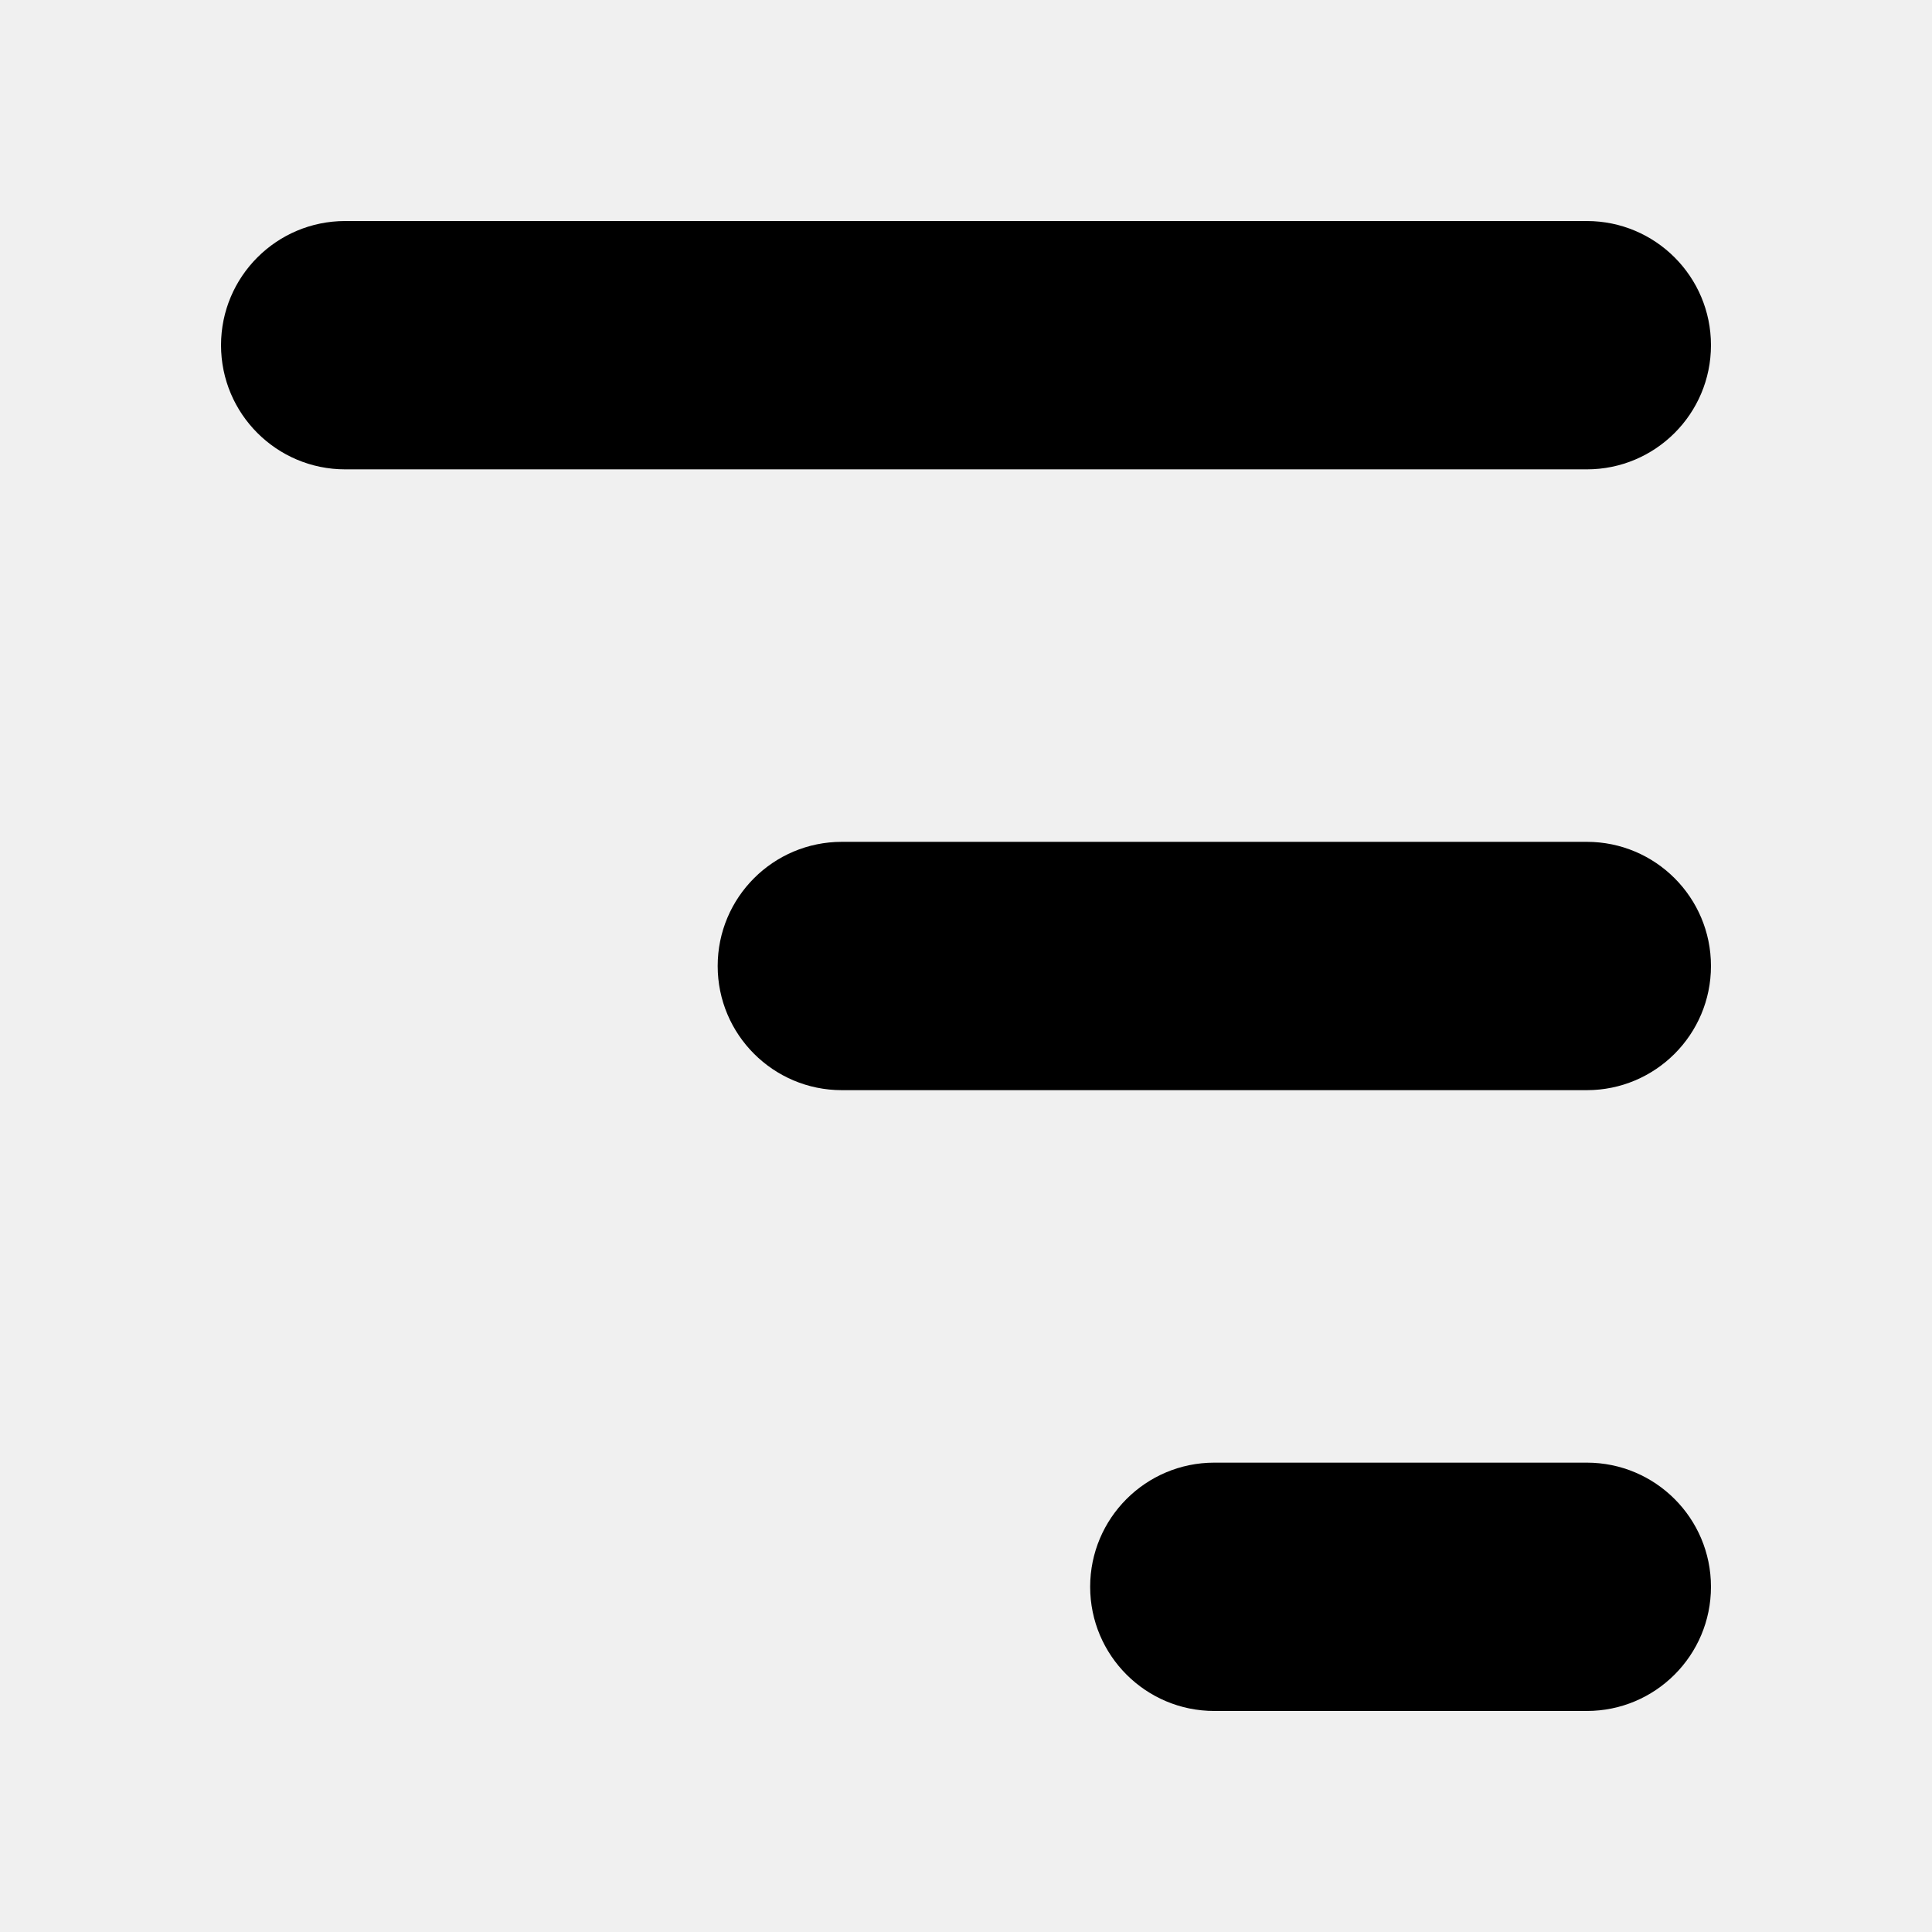
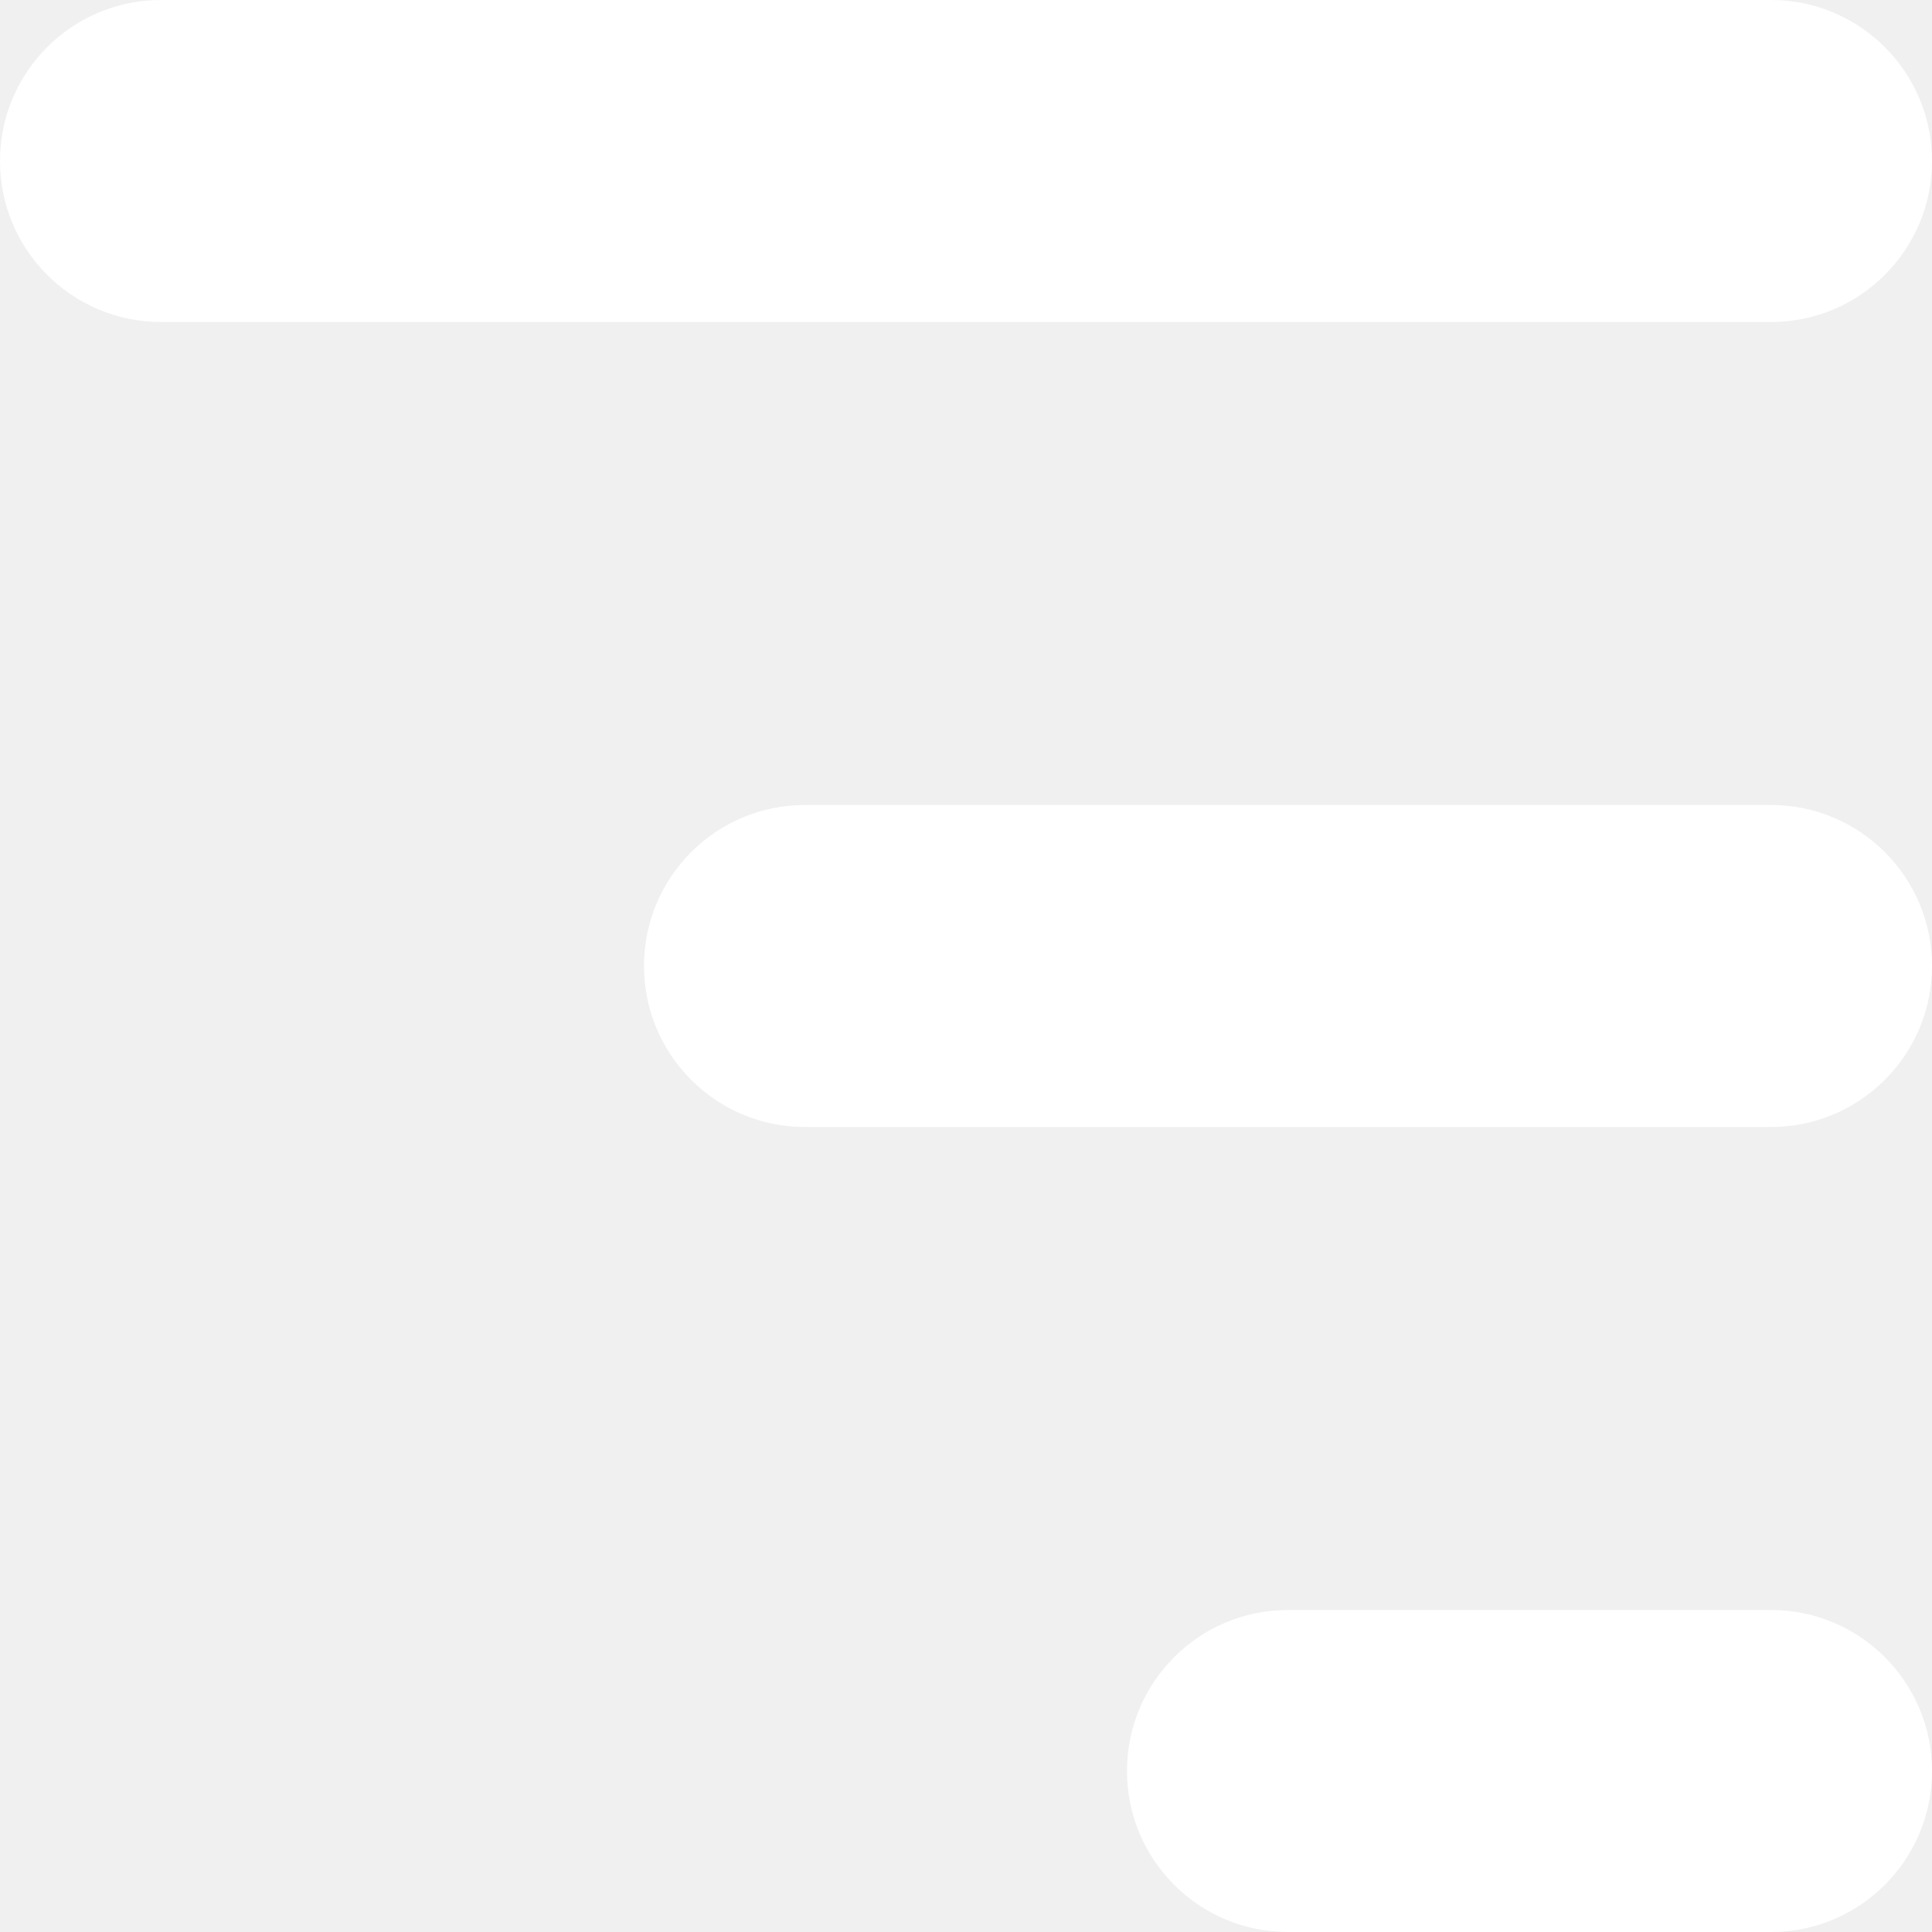
- <svg xmlns="http://www.w3.org/2000/svg" width="24" height="24" viewBox="0 0 24 24" fill="none" version="1.1" id="svg8">
-   <defs id="defs12" />
-   <g id="g824" transform="matrix(0.7711864,0,0,0.7711864,2.745763,2.745763)">
-     <rect style="fill:#000000;fill-opacity:1" id="rect2" transform="matrix(1,0,0,-1,14,24)" rx="2" height="4" width="10" x="0" y="0" />
-     <rect style="fill:#000000;fill-opacity:1" id="rect4" transform="matrix(1,0,0,-1,8,14)" rx="2" height="4" width="16" x="0" y="0" />
-     <rect style="fill:#000000;fill-opacity:1" id="rect6" transform="matrix(1,0,0,-1,0,4)" rx="2" height="4" width="24" x="0" y="0" />
-   </g>
+ <svg xmlns="http://www.w3.org/2000/svg" width="24" height="24" viewBox="0 0 24 24" fill="none">
+   <rect width="10" height="4" rx="2" transform="matrix(1 0 0 -1 14 24)" fill="white" />
+   <rect width="16" height="4" rx="2" transform="matrix(1 0 0 -1 8 14)" fill="white" />
+   <rect width="24" height="4" rx="2" transform="matrix(1 0 0 -1 0 4)" fill="white" />
</svg>
